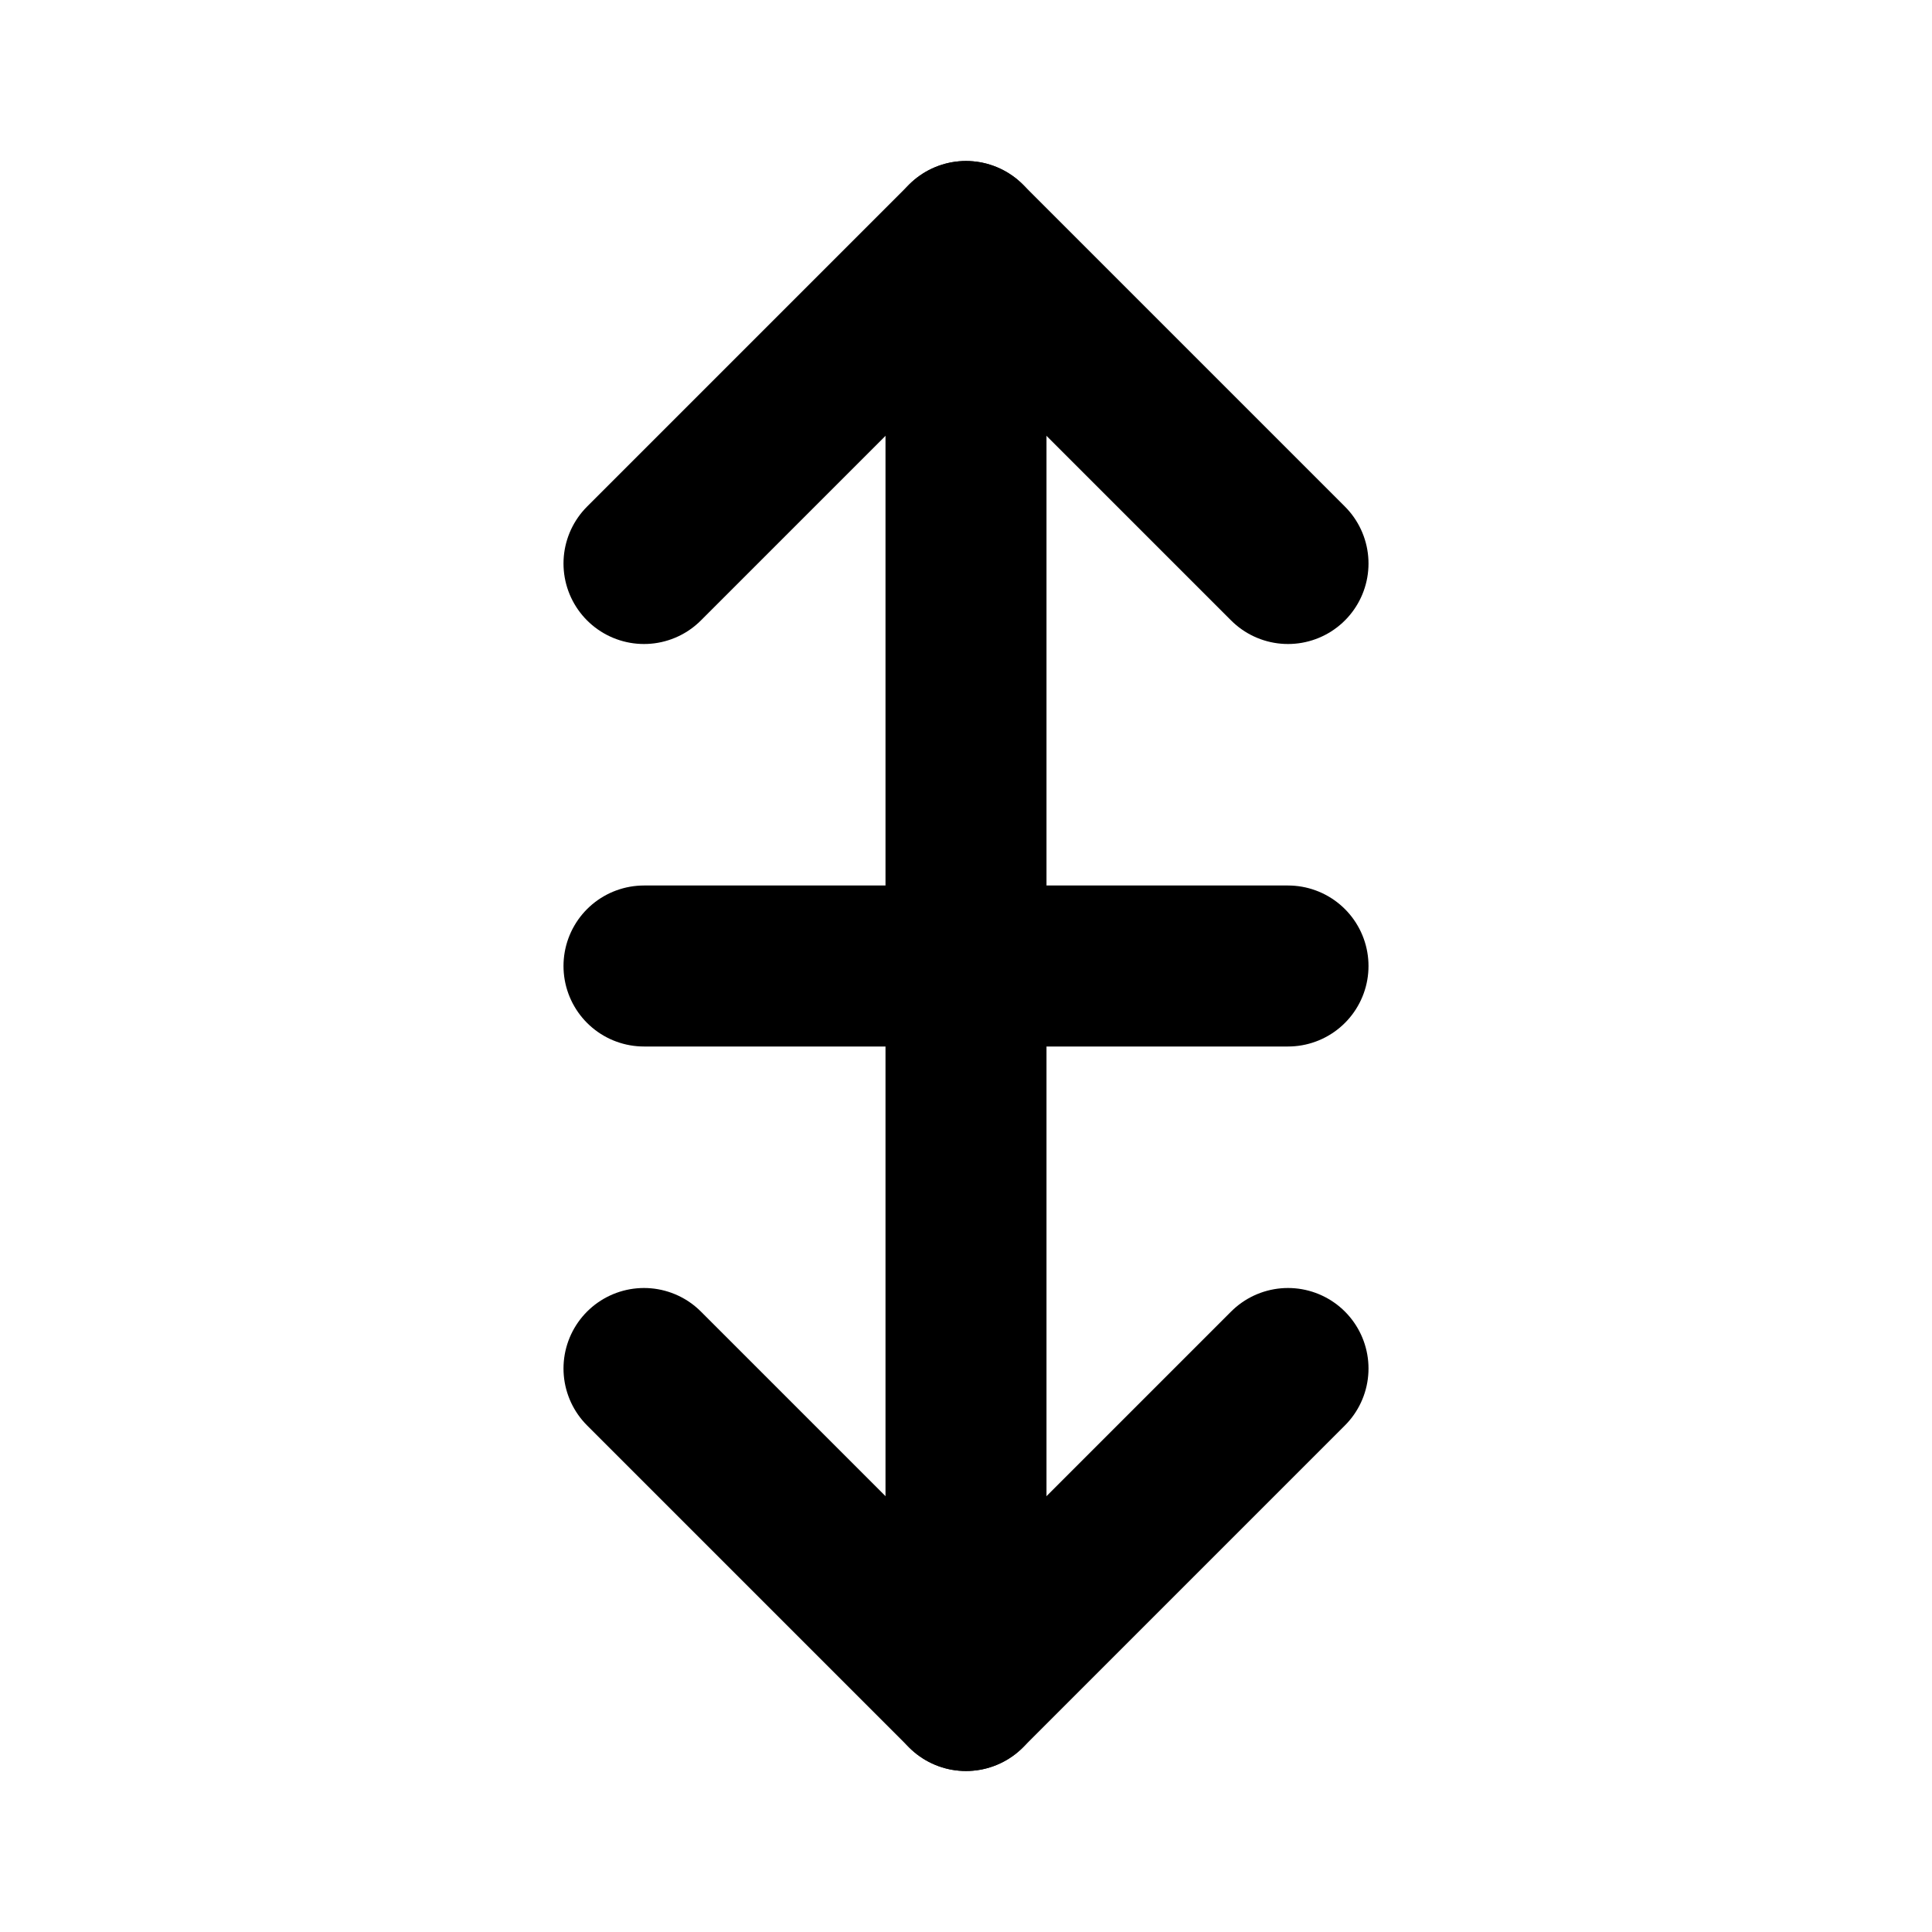
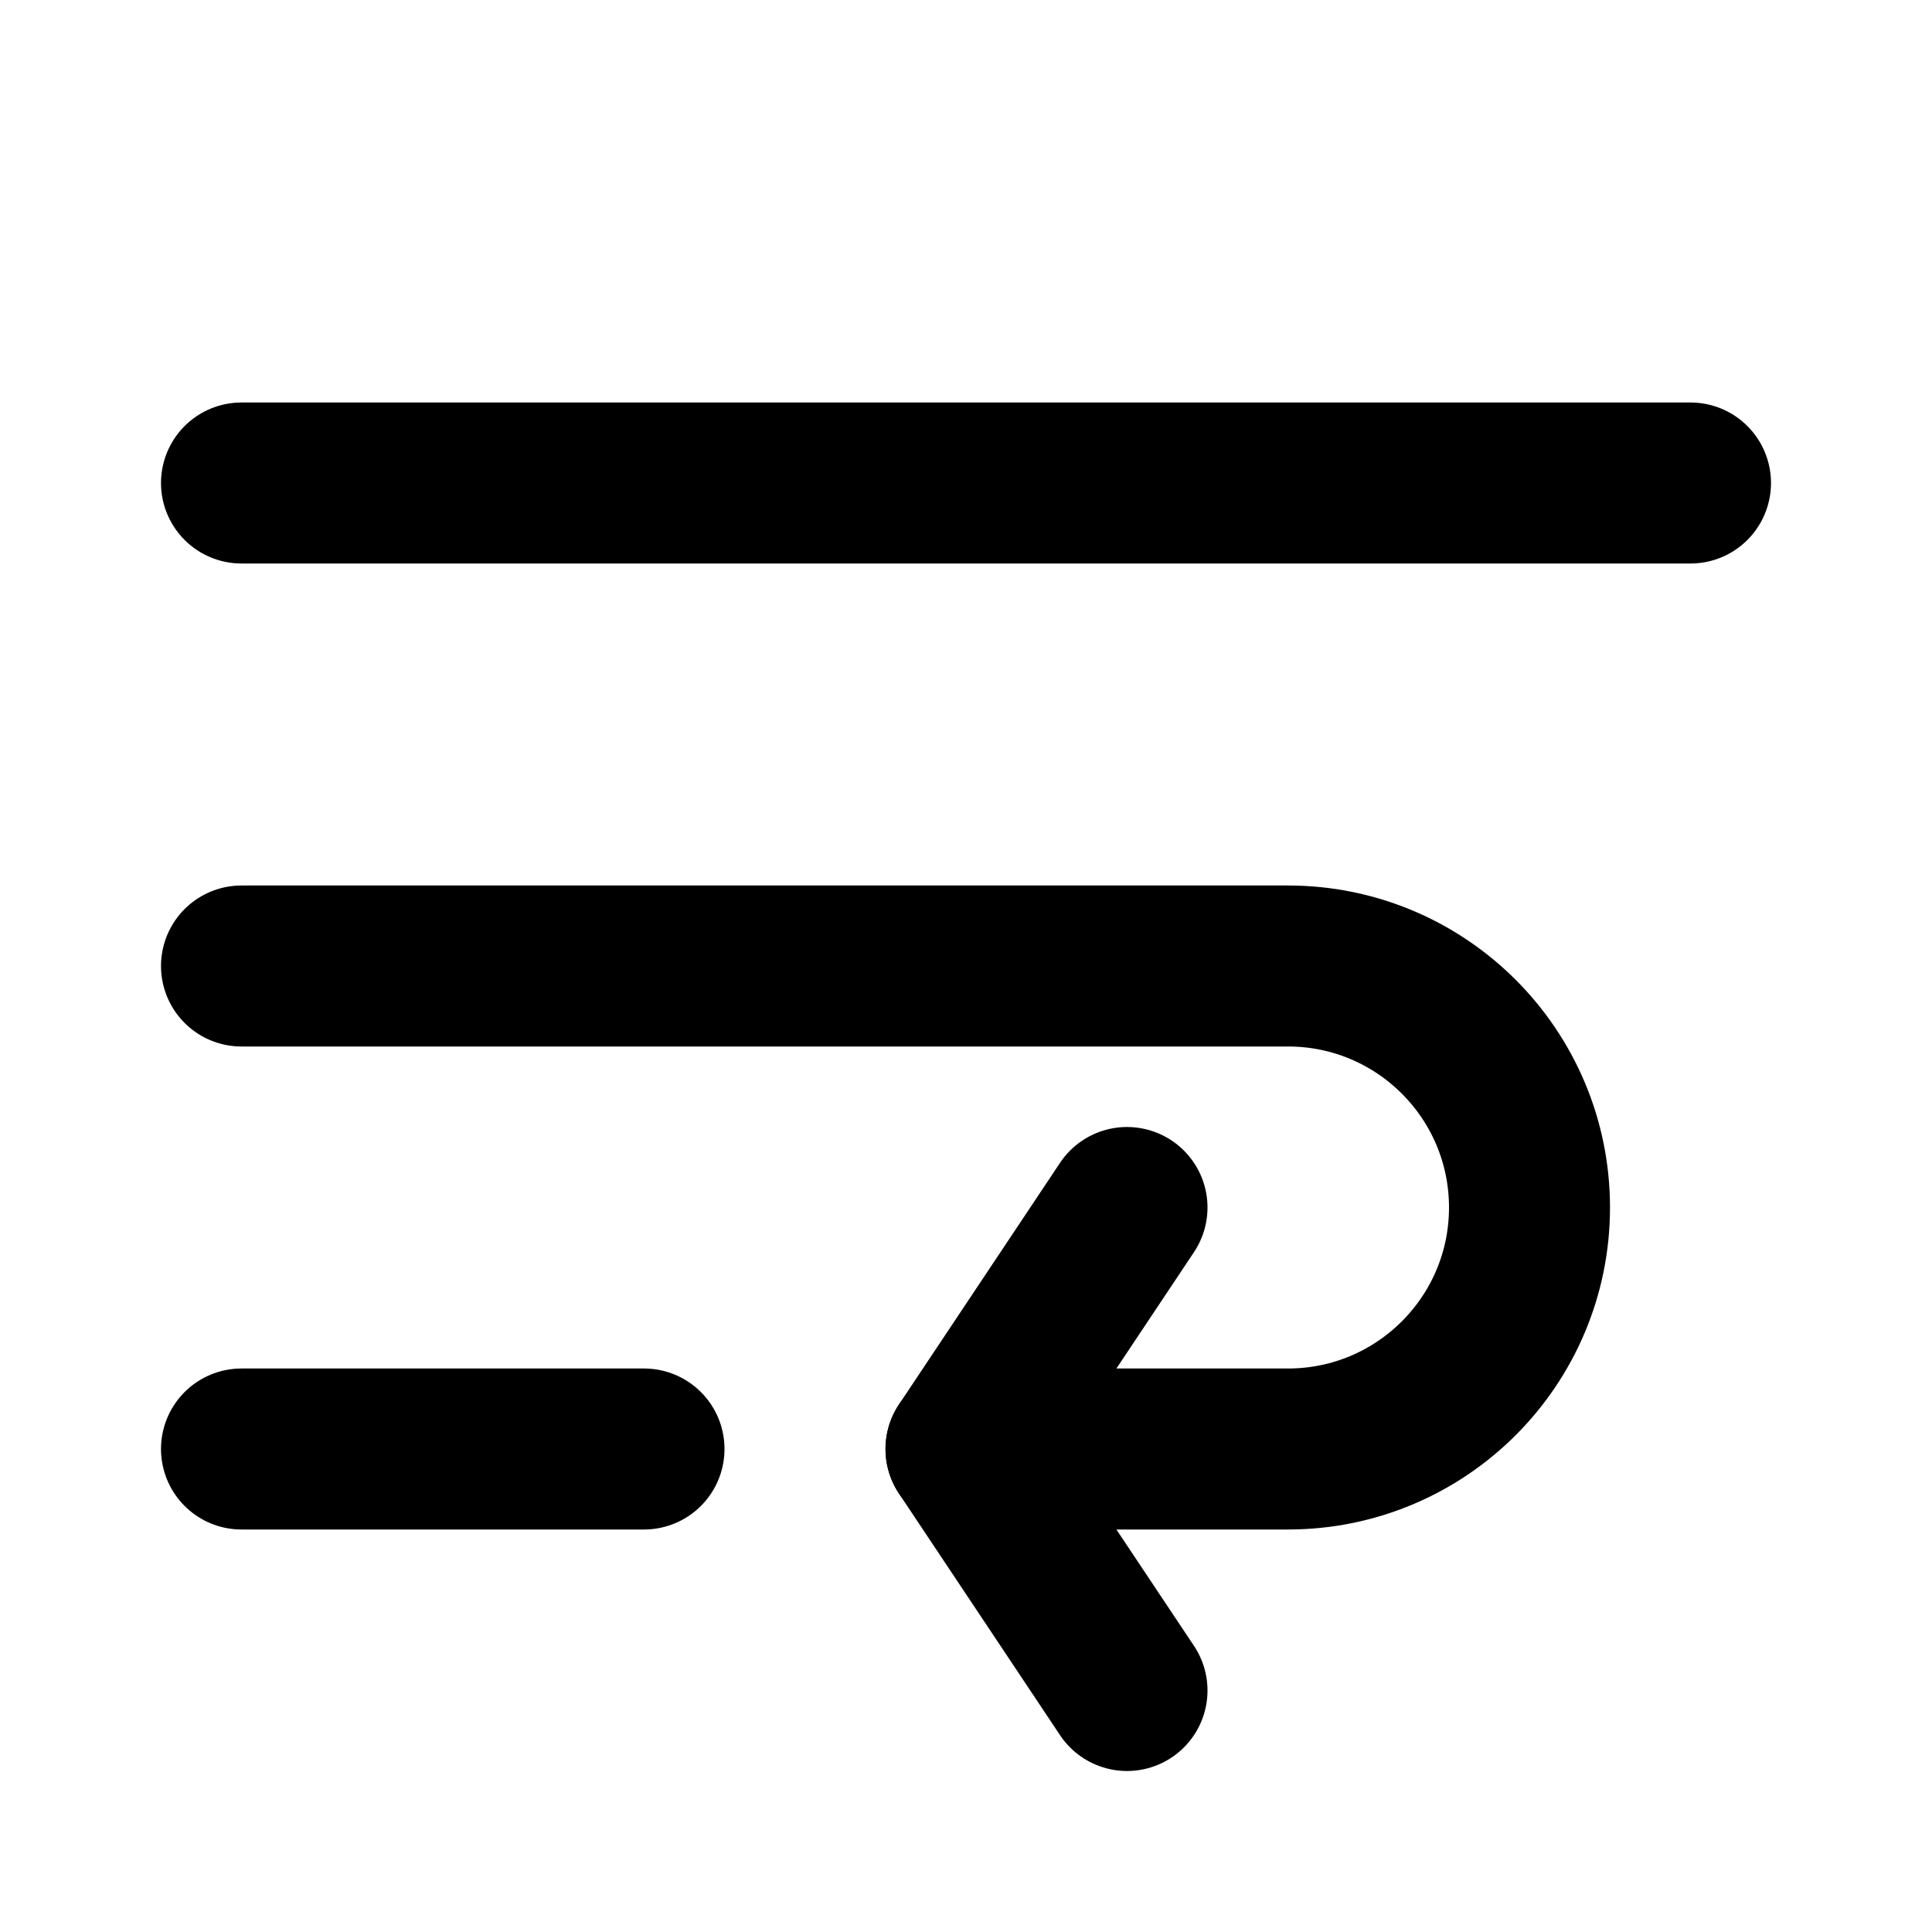
<svg xmlns="http://www.w3.org/2000/svg" width="24" height="24" viewBox="0 0 24 24" fill="none" stroke="currentColor" stroke-width="2" stroke-linecap="round" stroke-linejoin="round">
-   <path d="M12 3v18" />
-   <path d="m8 7 4-4 4 4" />
-   <path d="m8 17 4 4 4-4" />
-   <path d="M8 12h8" />
+   <path d="M3 6h18" />
+   <path d="M3 12h13a3 3 0 0 1 0 6h-4" />
+   <path d="m14 15-2 3 2 3" />
+   <path d="M3 18h5" />
</svg>
